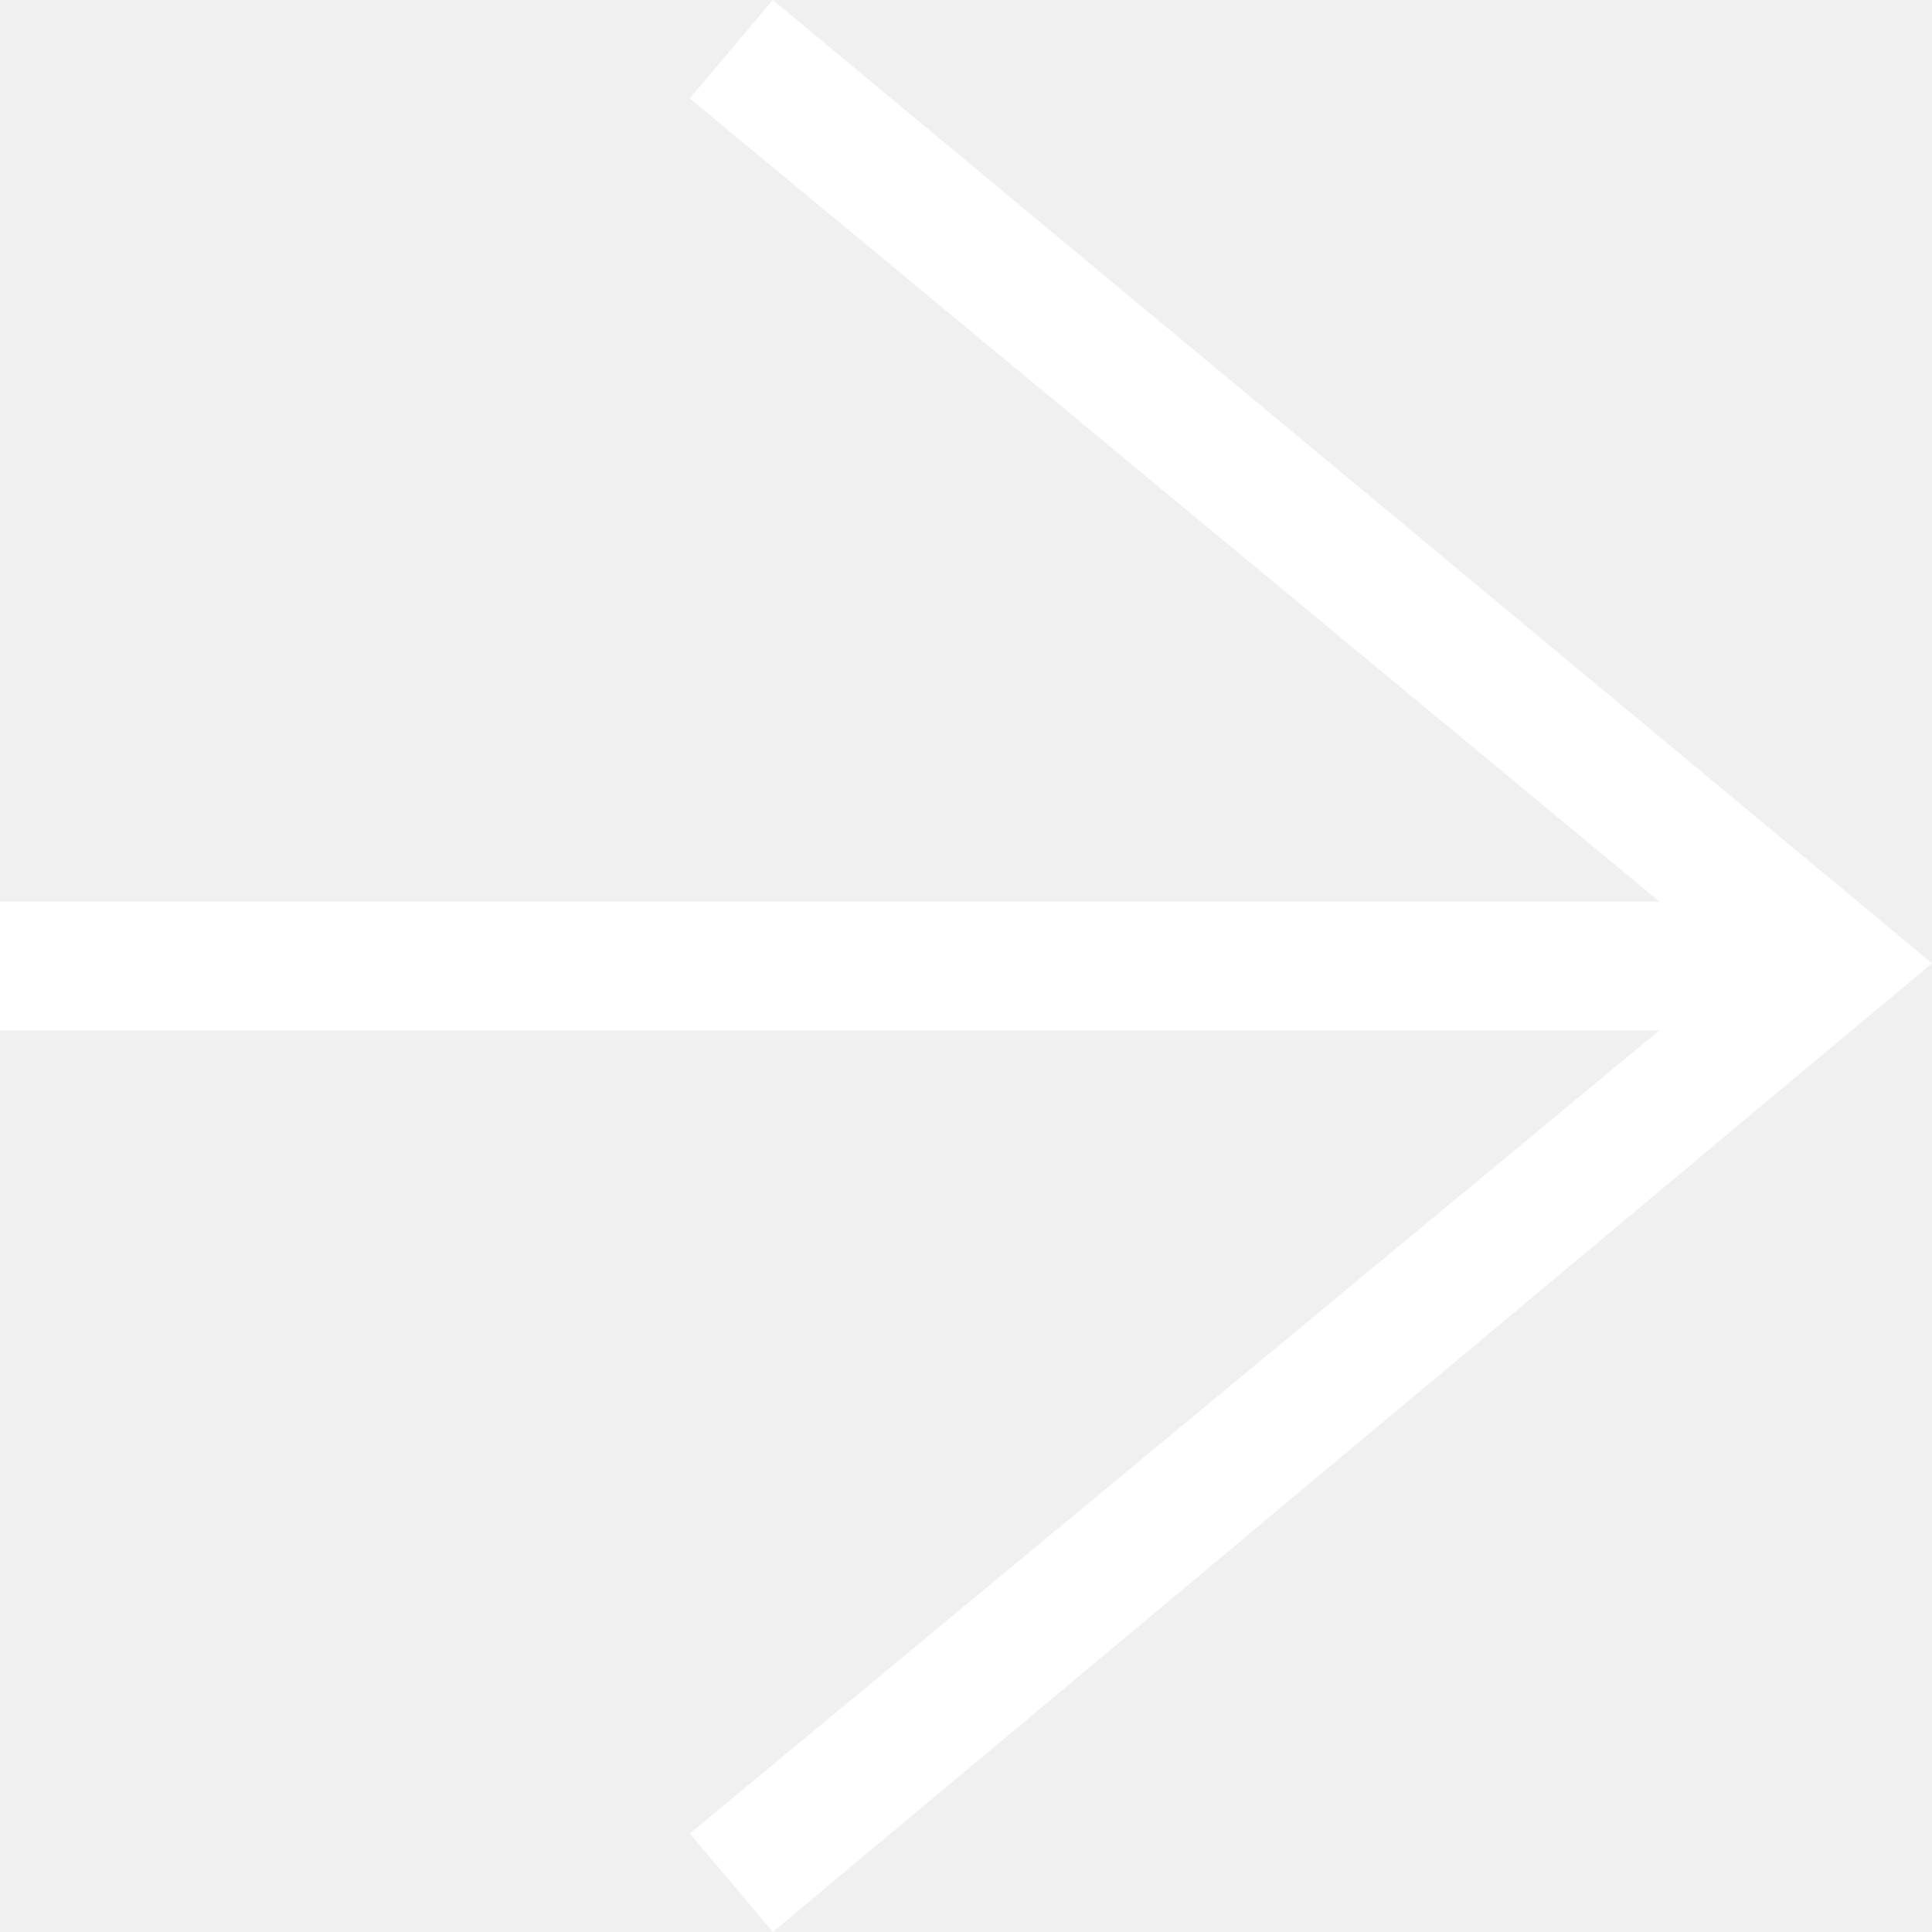
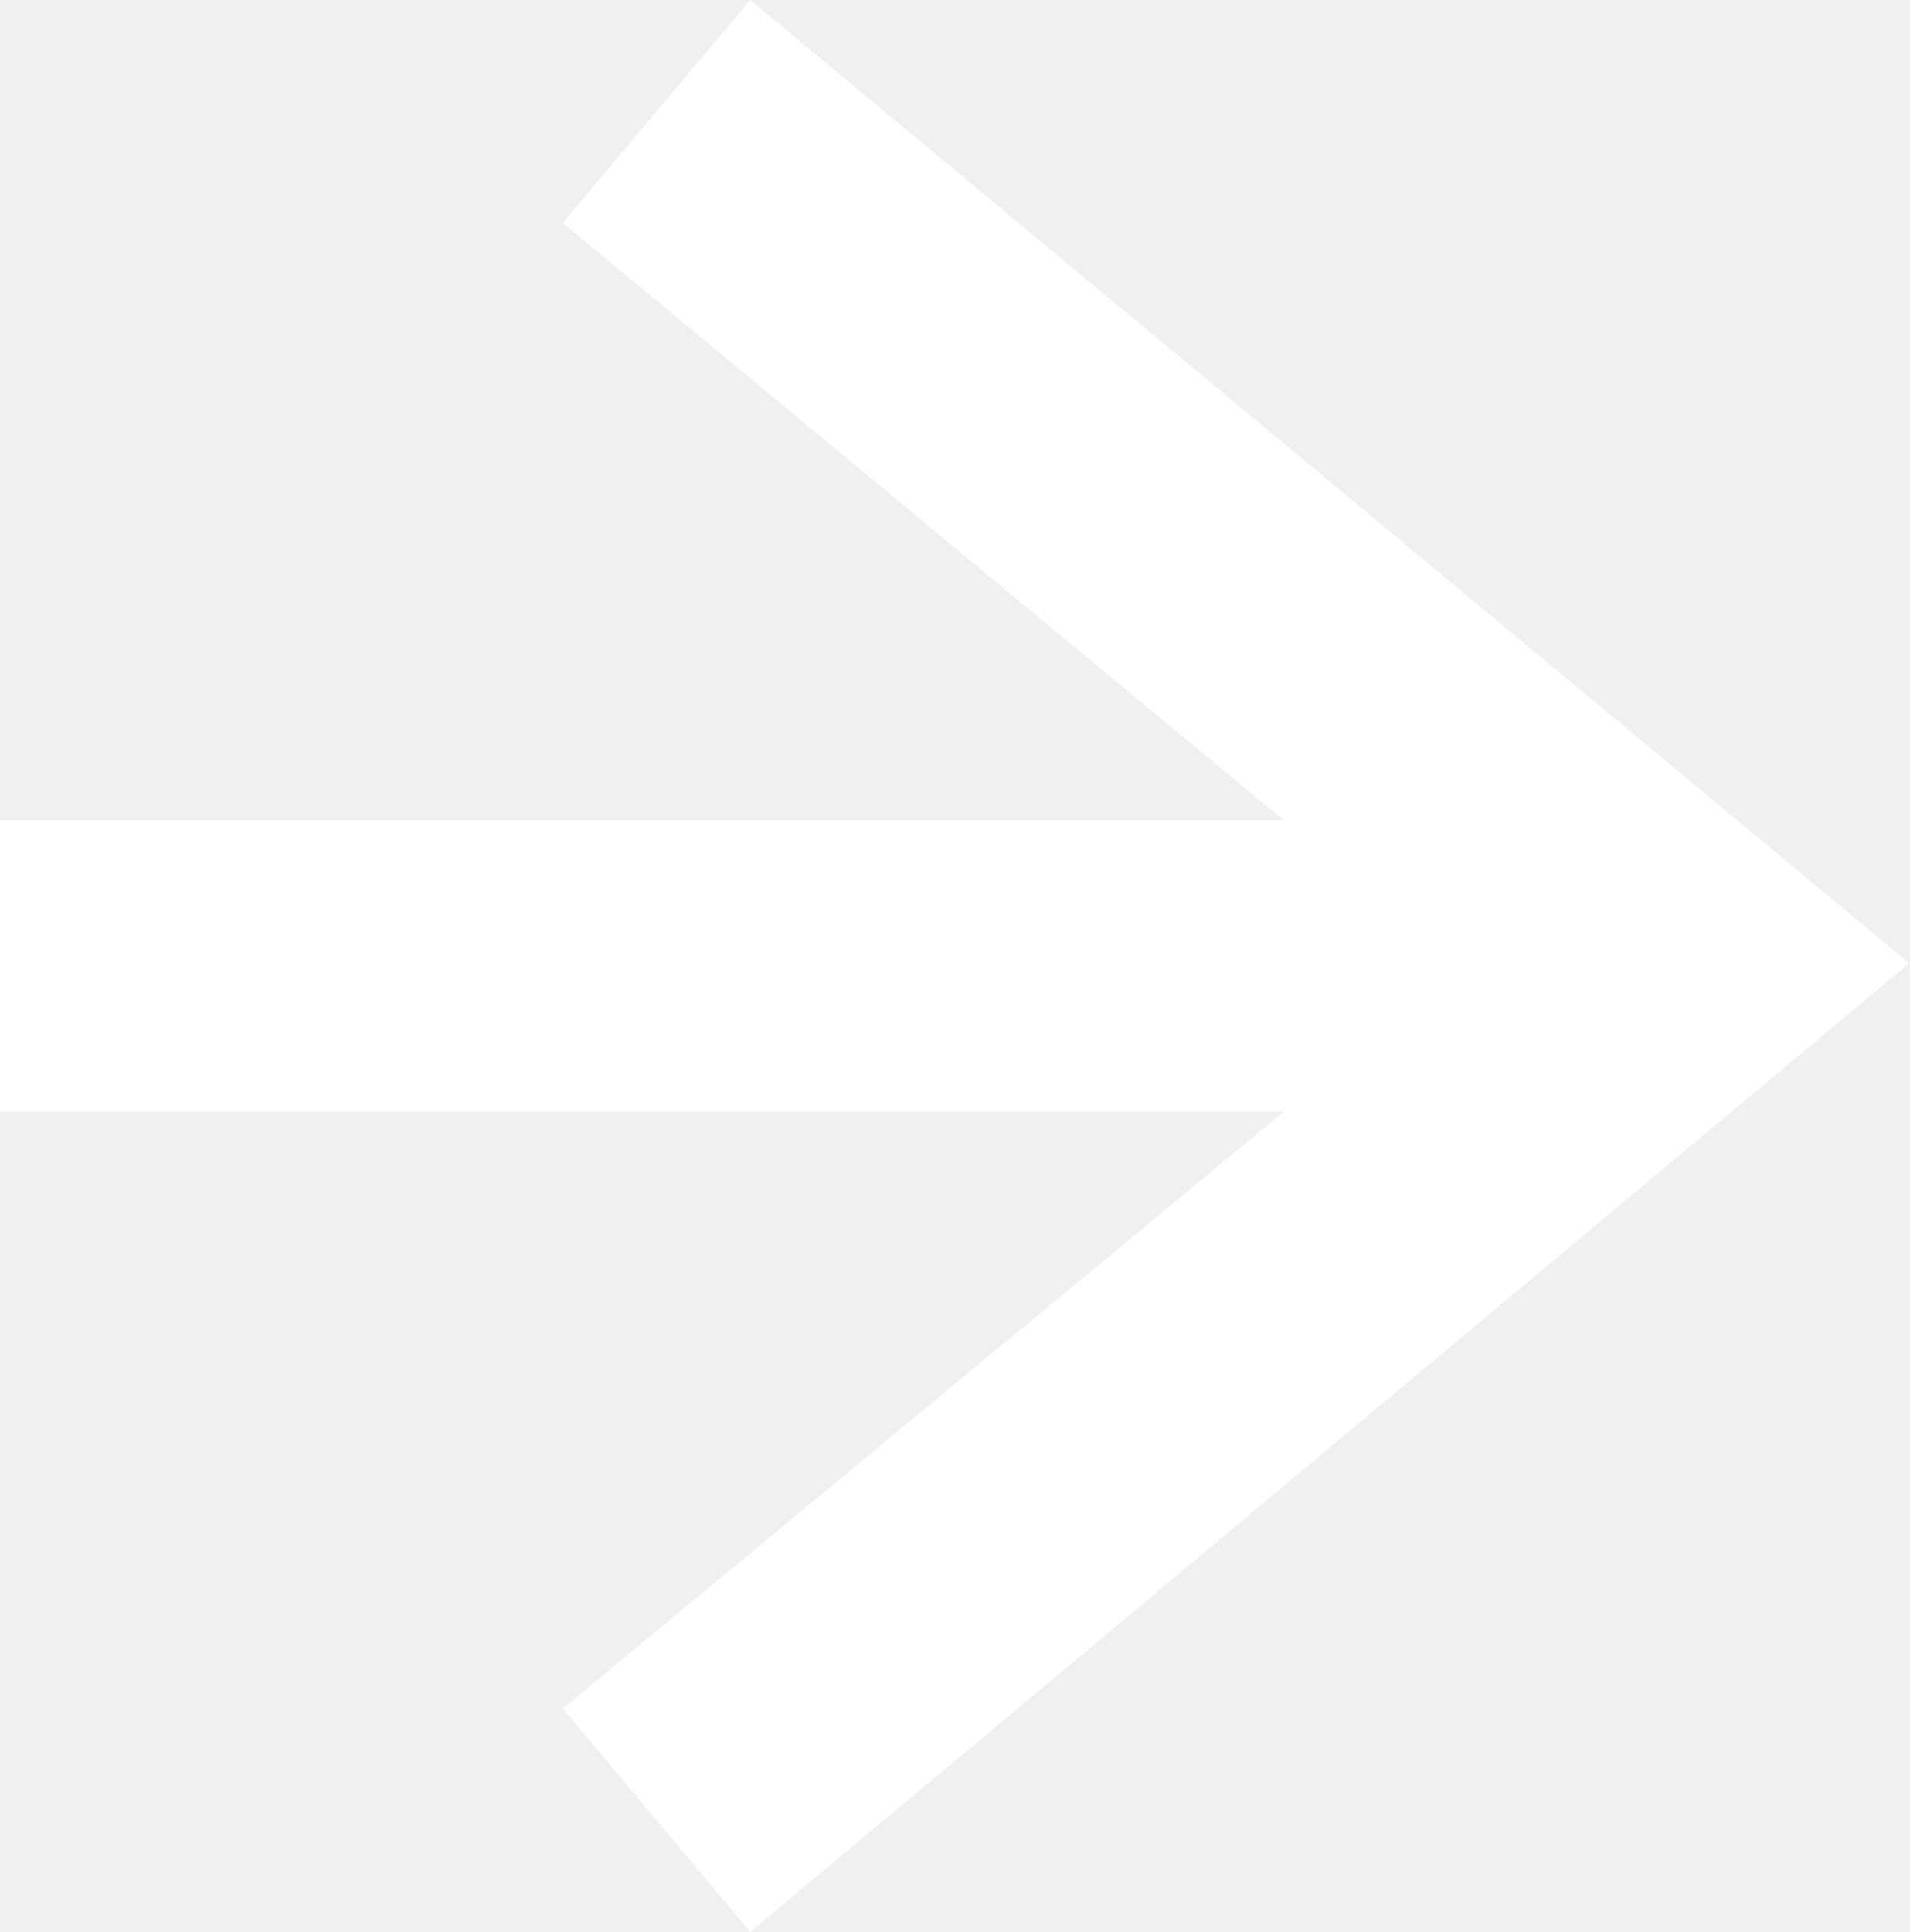
- <svg xmlns="http://www.w3.org/2000/svg" width="100%" height="100%" viewBox="0 0 15 15" version="1.1" xml:space="preserve" style="fill-rule:evenodd;clip-rule:evenodd;stroke-linejoin:round;stroke-miterlimit:2;">
-   <g transform="matrix(1,0,0,1,-9,-4)">
-     <path d="M21.883,12L14.356,18.235L15,19L24,11.479L15,4L14.355,4.764L21.884,11L9,11L9,12L21.883,12Z" style="fill:white;" />
+ <svg xmlns="http://www.w3.org/2000/svg" version="1.1" id="Layer_1" x="0px" y="0px" viewBox="0 0 341 345" style="enable-background:new 0 0 341 345;" xml:space="preserve">
+   <style type="text/css">
+ 	.st0{fill-rule:evenodd;clip-rule:evenodd;fill:#FFFFFF;}
+ </style>
+   <g>
+     <polygon class="st0" points="100.5,305.1 229.3,198.5 0,198.5 0,146.5 229.3,146.5 100.5,39.8 134,0 341,172 134,345  " />
  </g>
</svg>
